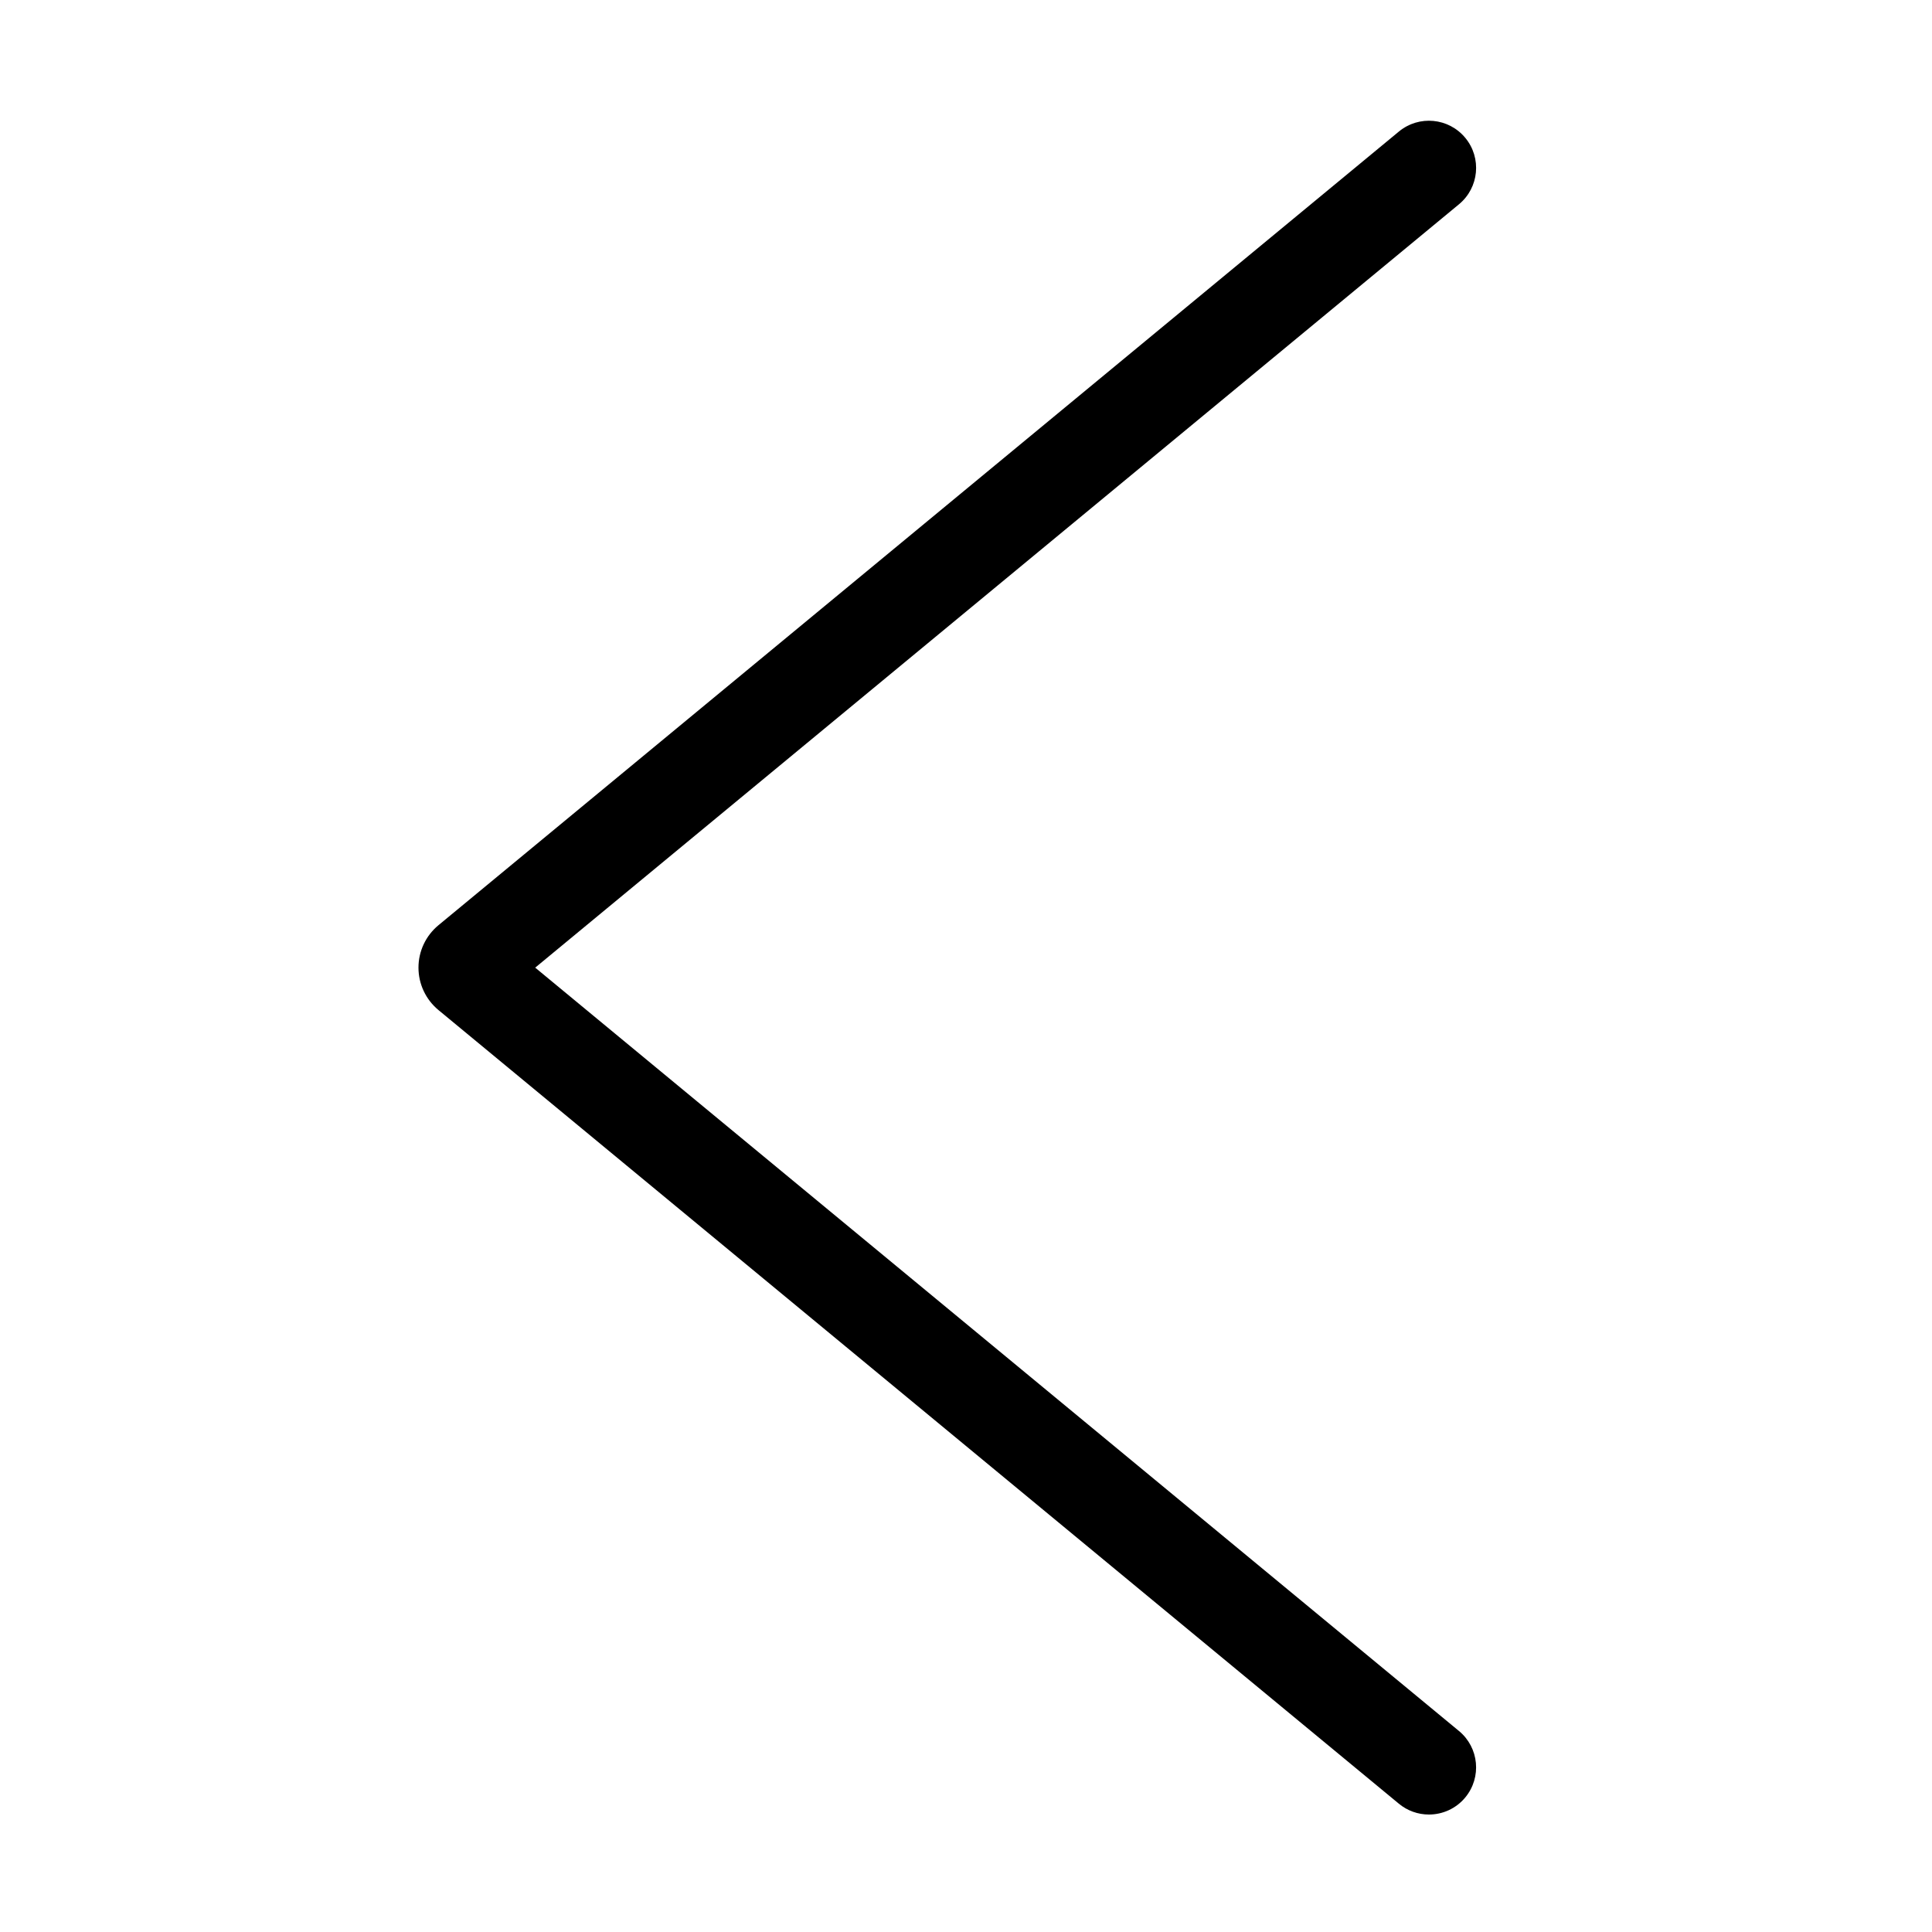
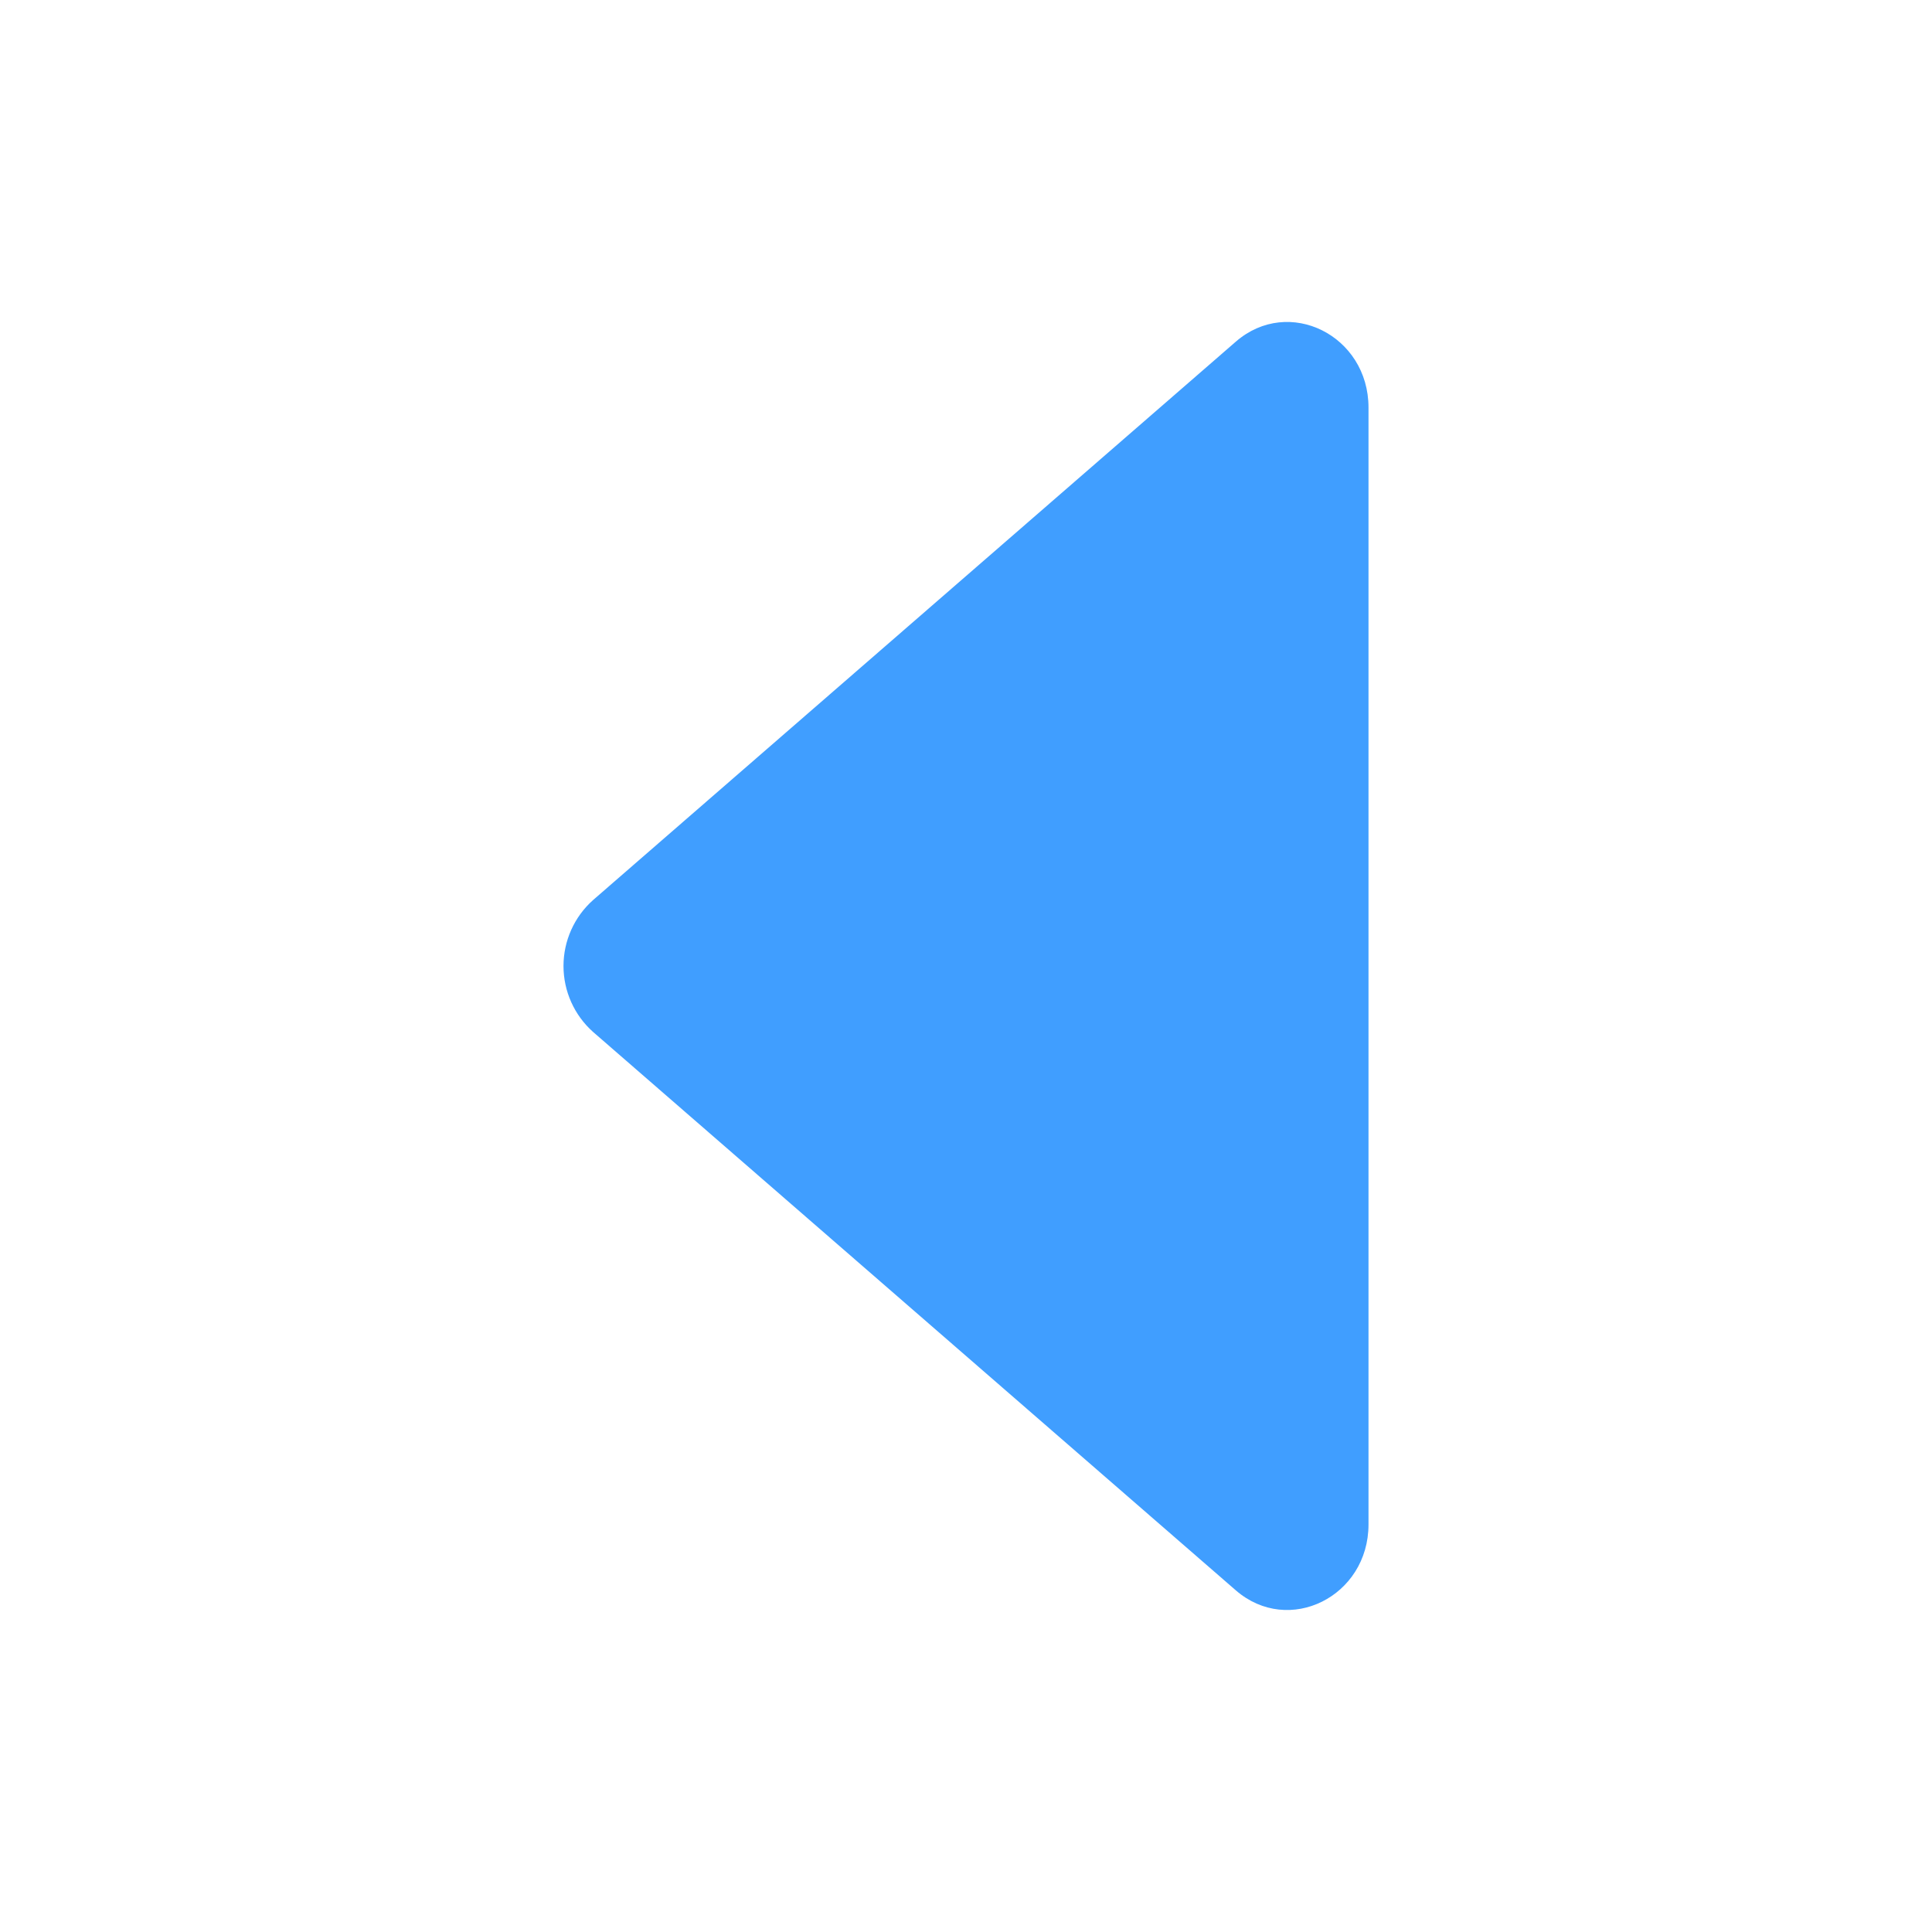
- <svg xmlns="http://www.w3.org/2000/svg" t="1618214832301" class="icon" viewBox="0 0 1024 1024" version="1.1" p-id="5838" width="15" height="15">
+ <svg xmlns="http://www.w3.org/2000/svg" t="1618304411018" class="icon" viewBox="0 0 1024 1024" version="1.1" p-id="1178" width="15" height="15">
  <defs>
    <style type="text/css" />
  </defs>
-   <path d="M757.35 961.74a24.9 24.9 0 0 1-15.91-5.73l-509-420.62c-6.76-5.59-10.64-13.8-10.64-22.53s3.88-16.94 10.64-22.52l509-420.62c10.64-8.8 26.4-7.3 35.2 3.35 8.8 10.64 7.3 26.4-3.35 35.2l-489.62 404.6 489.62 404.6c10.64 8.79 12.14 24.55 3.35 35.2-4.94 5.98-12.09 9.07-19.29 9.07z" p-id="5839" />
+   <path d="M314.283 477.099a46.805 46.805 0 0 0 0 69.803l340.736 296.021c28.032 24.32 70.315 3.328 70.315-34.944V216.021c0-38.272-42.283-59.307-70.315-34.944l-340.736 296.021z" fill="#409eff" p-id="1179" />
</svg>
